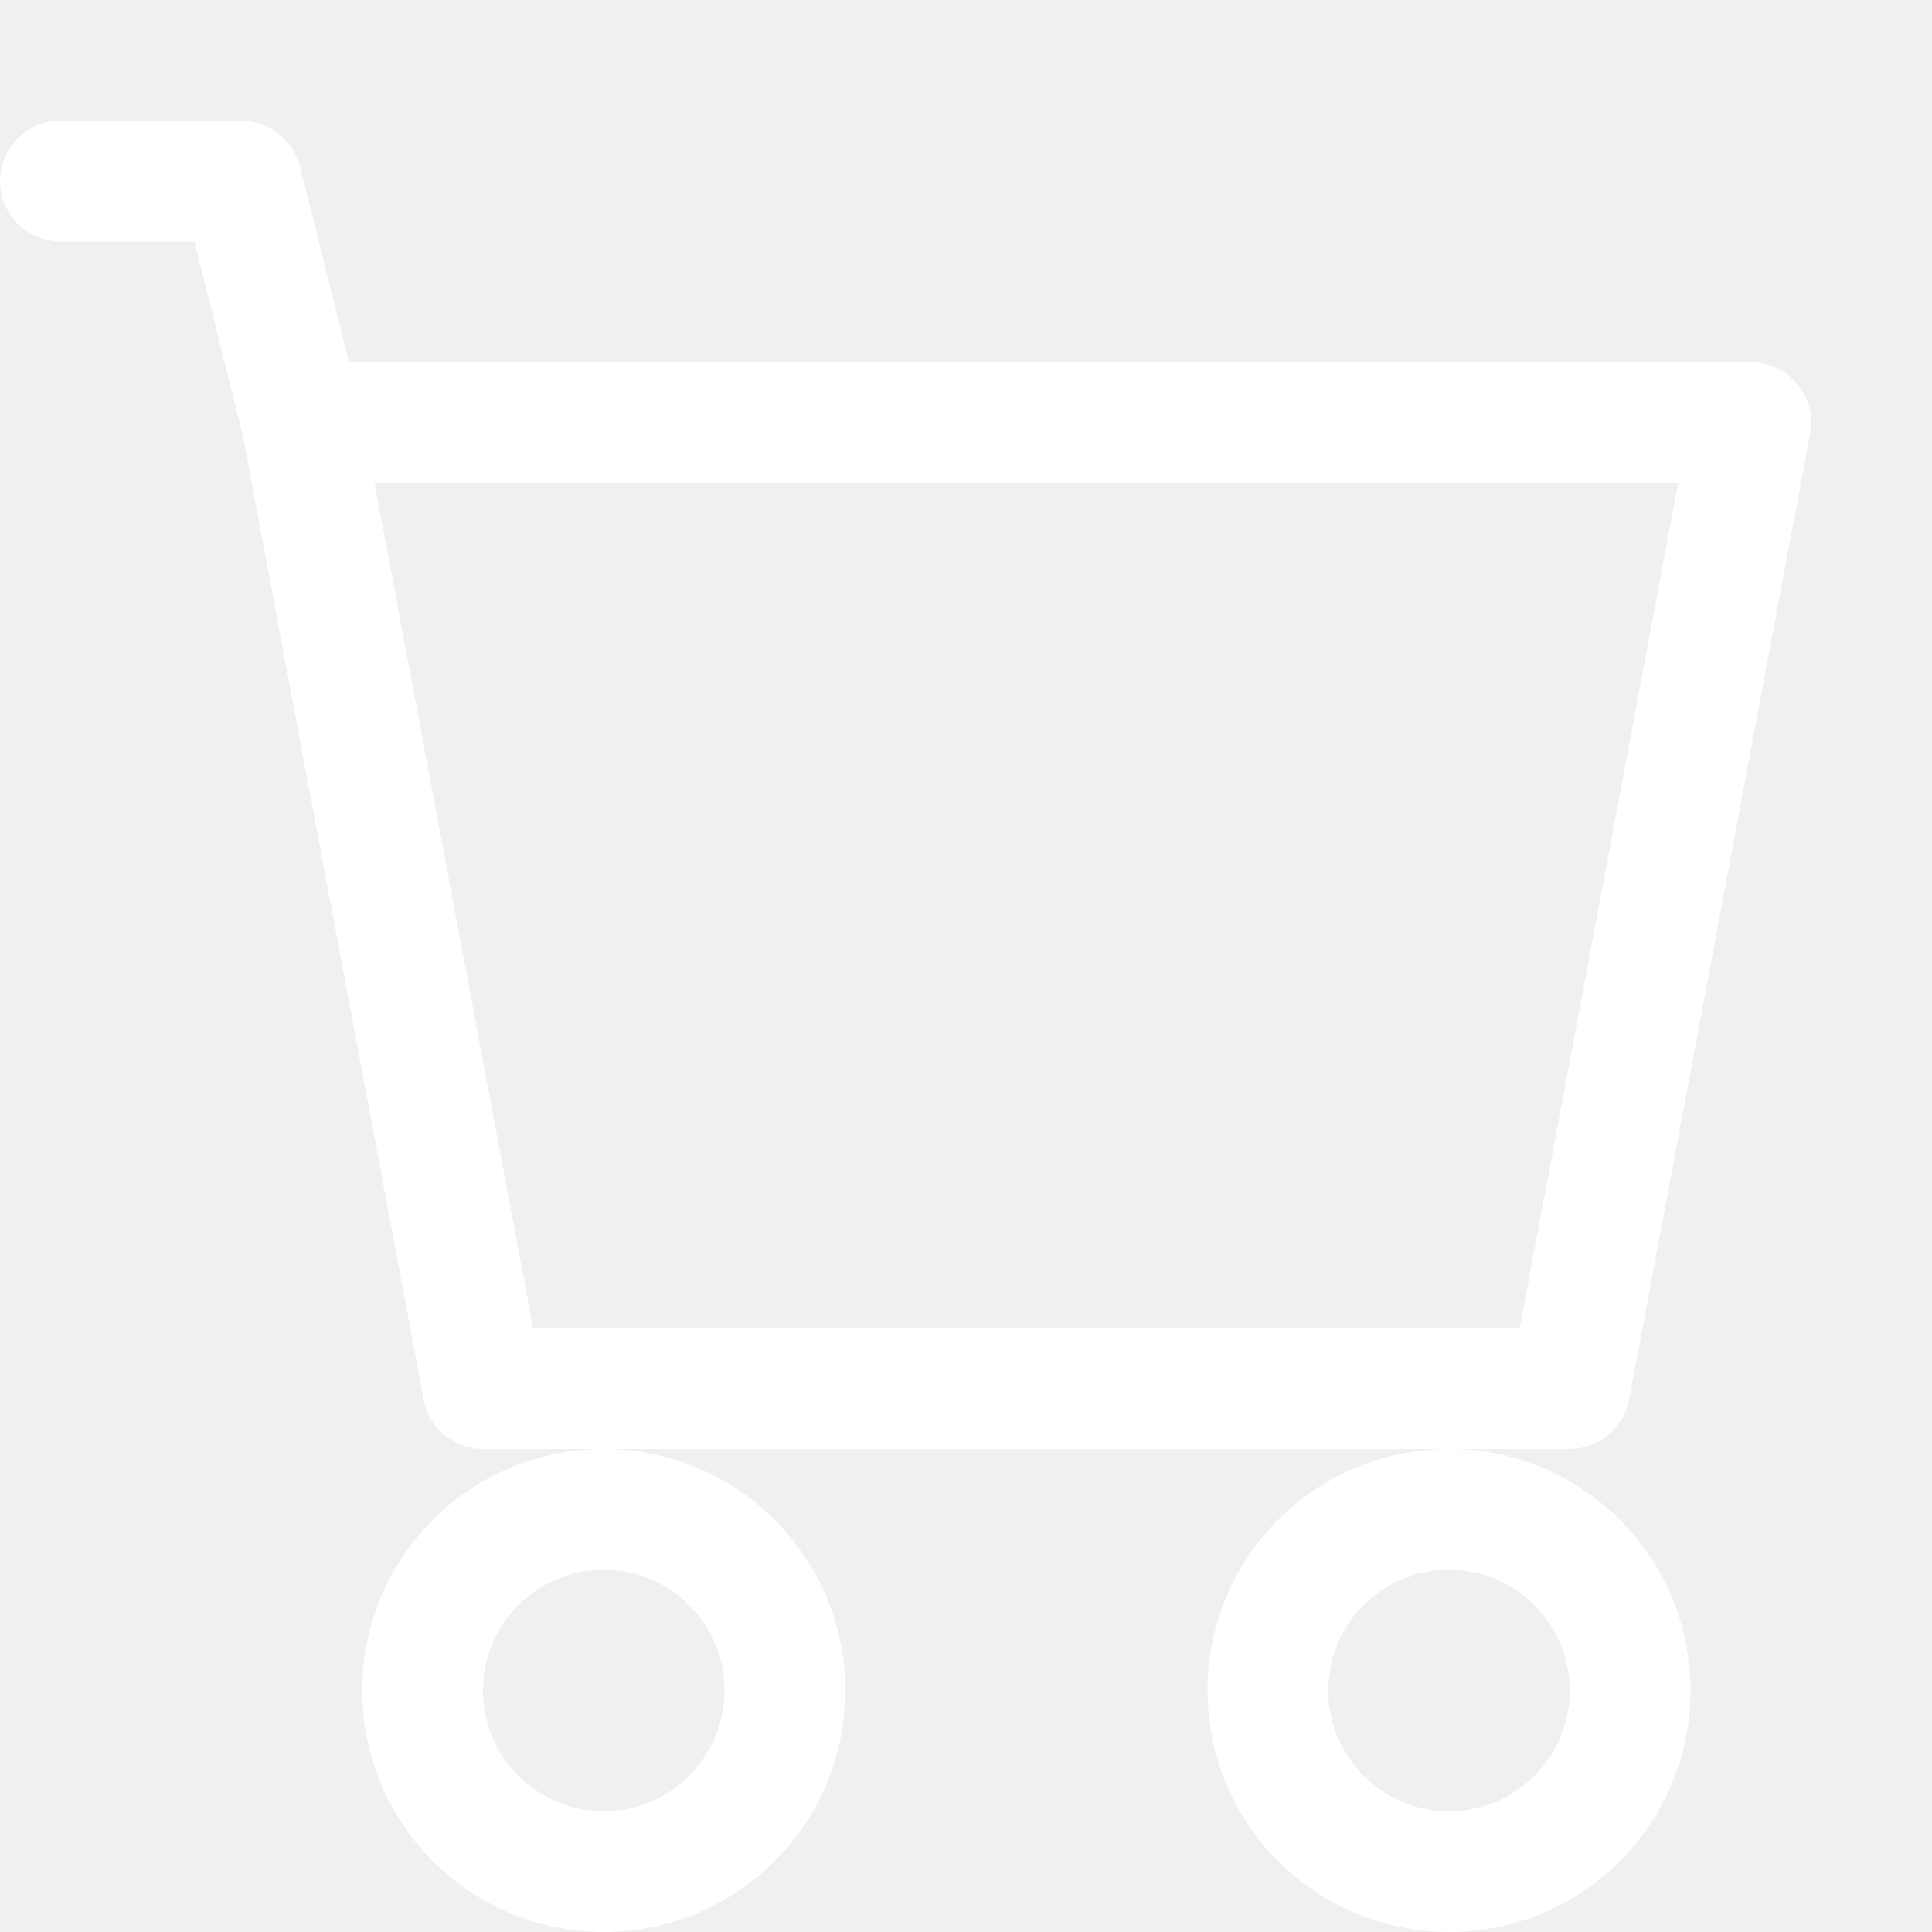
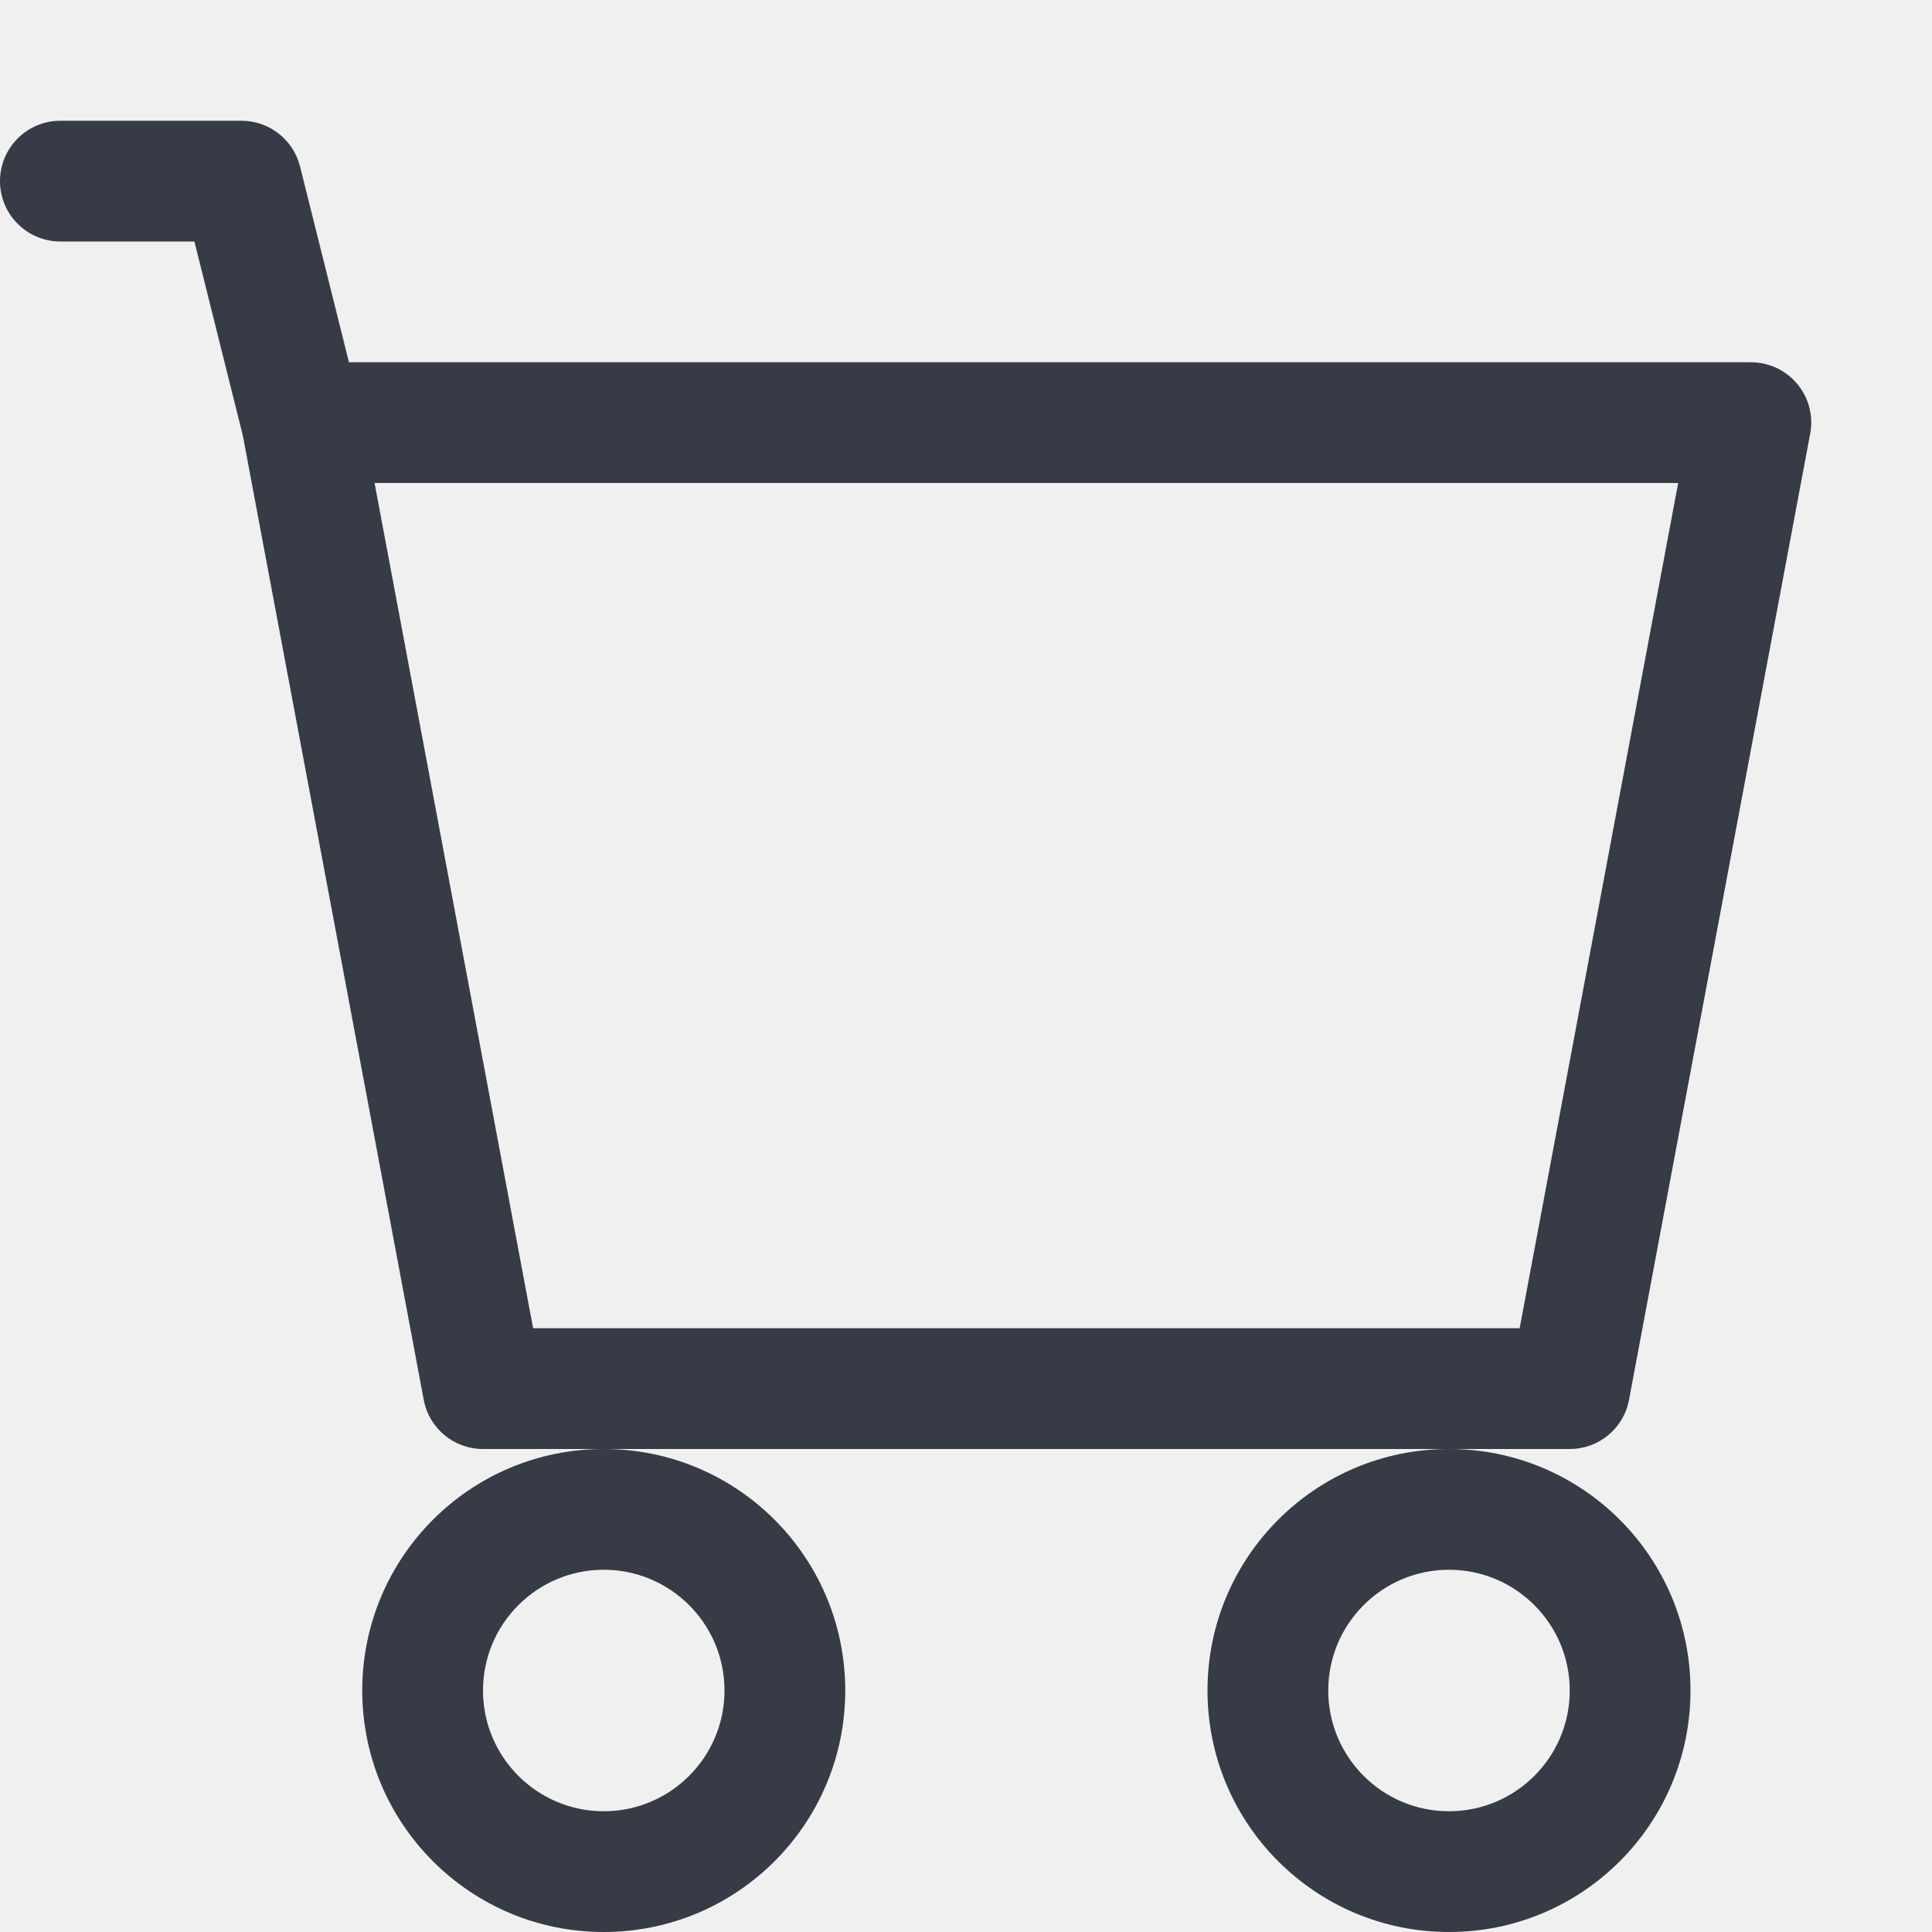
<svg xmlns="http://www.w3.org/2000/svg" width="16" height="16" viewBox="0 0 16 16" fill="none">
-   <path d="M0 1.5C0 1.224 0.224 1 0.5 1H2C2.229 1 2.429 1.156 2.485 1.379L2.89 3H14.5C14.649 3 14.79 3.066 14.885 3.181C14.98 3.295 15.019 3.446 14.991 3.592L13.491 11.592C13.447 11.829 13.241 12 13 12H12H5H4C3.759 12 3.553 11.829 3.509 11.592L2.011 3.607L1.61 2H0.5C0.224 2 0 1.776 0 1.5ZM3.102 4L4.415 11H12.585L13.898 4H3.102ZM5 12C3.895 12 3 12.895 3 14C3 15.105 3.895 16 5 16C6.105 16 7 15.105 7 14C7 12.895 6.105 12 5 12ZM12 12C10.895 12 10 12.895 10 14C10 15.105 10.895 16 12 16C13.105 16 14 15.105 14 14C14 12.895 13.105 12 12 12ZM5 13C5.552 13 6 13.448 6 14C6 14.552 5.552 15 5 15C4.448 15 4 14.552 4 14C4 13.448 4.448 13 5 13ZM12 13C12.552 13 13 13.448 13 14C13 14.552 12.552 15 12 15C11.448 15 11 14.552 11 14C11 13.448 11.448 13 12 13Z" fill="white" />
+   <path d="M0 1.5C0 1.224 0.224 1 0.5 1H2C2.229 1 2.429 1.156 2.485 1.379L2.89 3H14.5C14.649 3 14.79 3.066 14.885 3.181C14.98 3.295 15.019 3.446 14.991 3.592L13.491 11.592C13.447 11.829 13.241 12 13 12H12H5H4C3.759 12 3.553 11.829 3.509 11.592L2.011 3.607L1.61 2H0.5C0.224 2 0 1.776 0 1.5ZM3.102 4L4.415 11H12.585L13.898 4H3.102ZM5 12C3.895 12 3 12.895 3 14C3 15.105 3.895 16 5 16C6.105 16 7 15.105 7 14C7 12.895 6.105 12 5 12ZM12 12C10.895 12 10 12.895 10 14C10 15.105 10.895 16 12 16C13.105 16 14 15.105 14 14C14 12.895 13.105 12 12 12ZM5 13C5.552 13 6 13.448 6 14C6 14.552 5.552 15 5 15C4.448 15 4 14.552 4 14C4 13.448 4.448 13 5 13ZM12 13C12.552 13 13 13.448 13 14C13 14.552 12.552 15 12 15C11.448 15 11 14.552 11 14C11 13.448 11.448 13 12 13Z" fill="#363B45" />
</svg>
